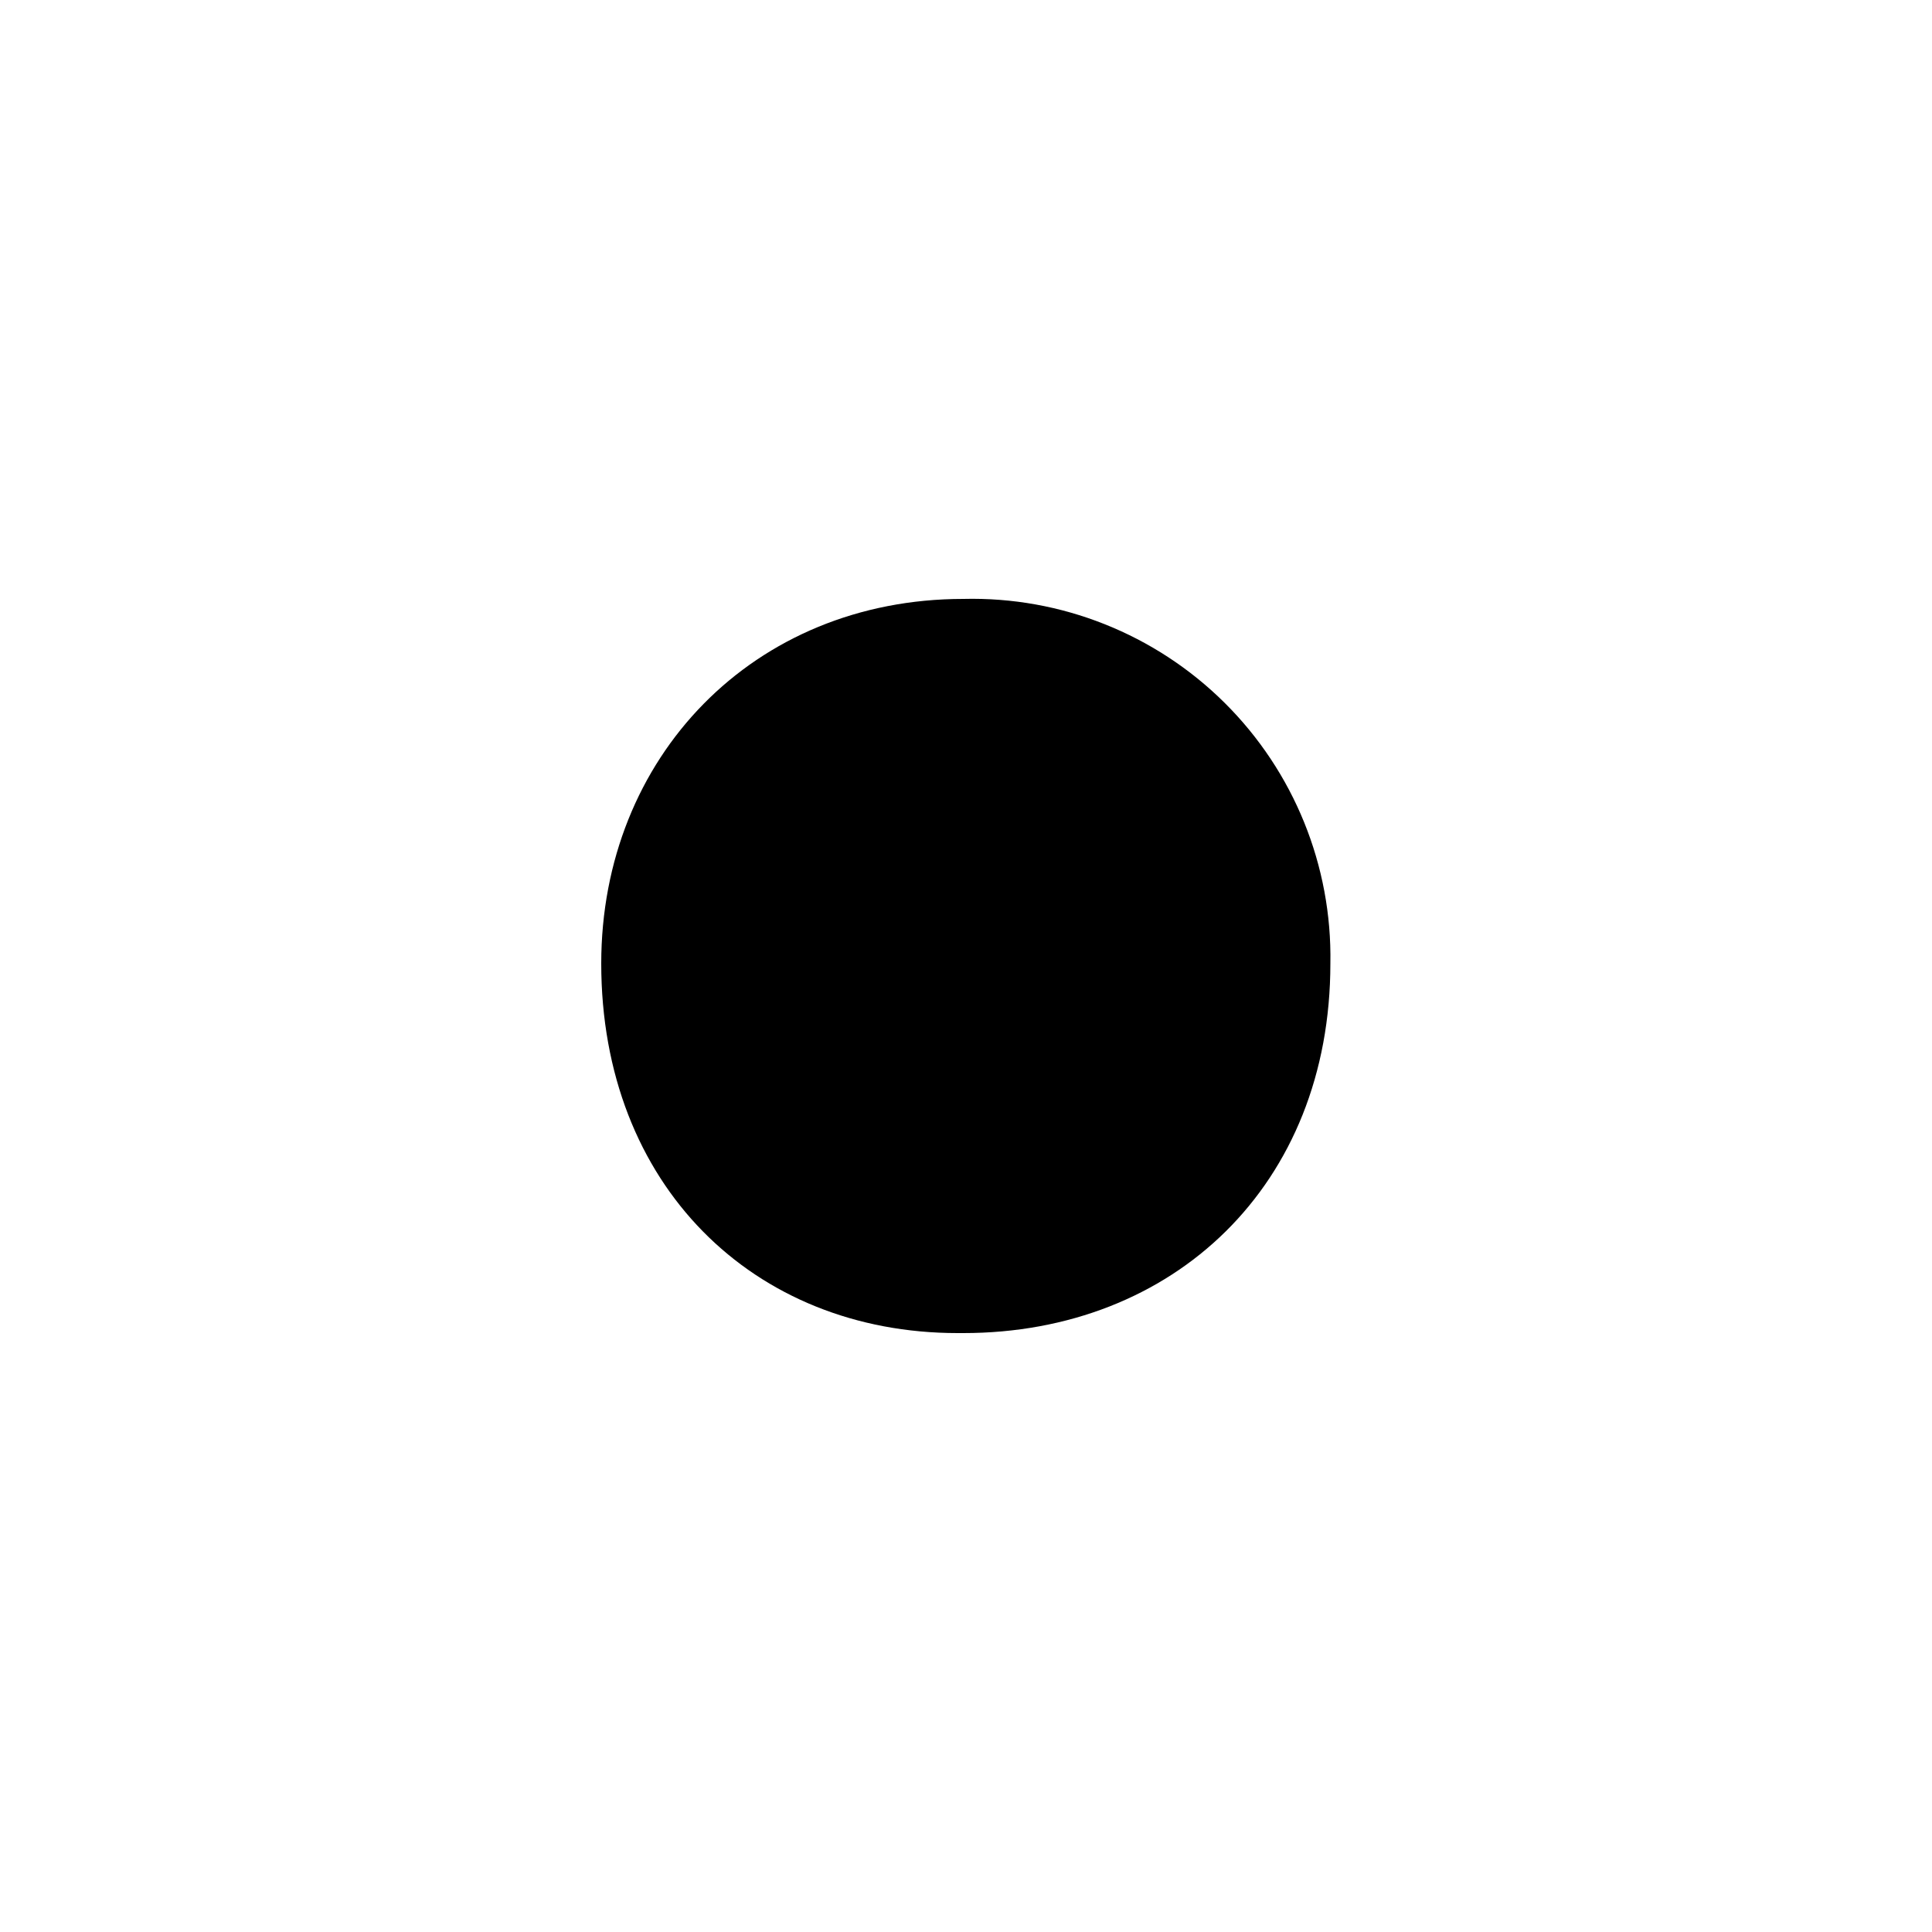
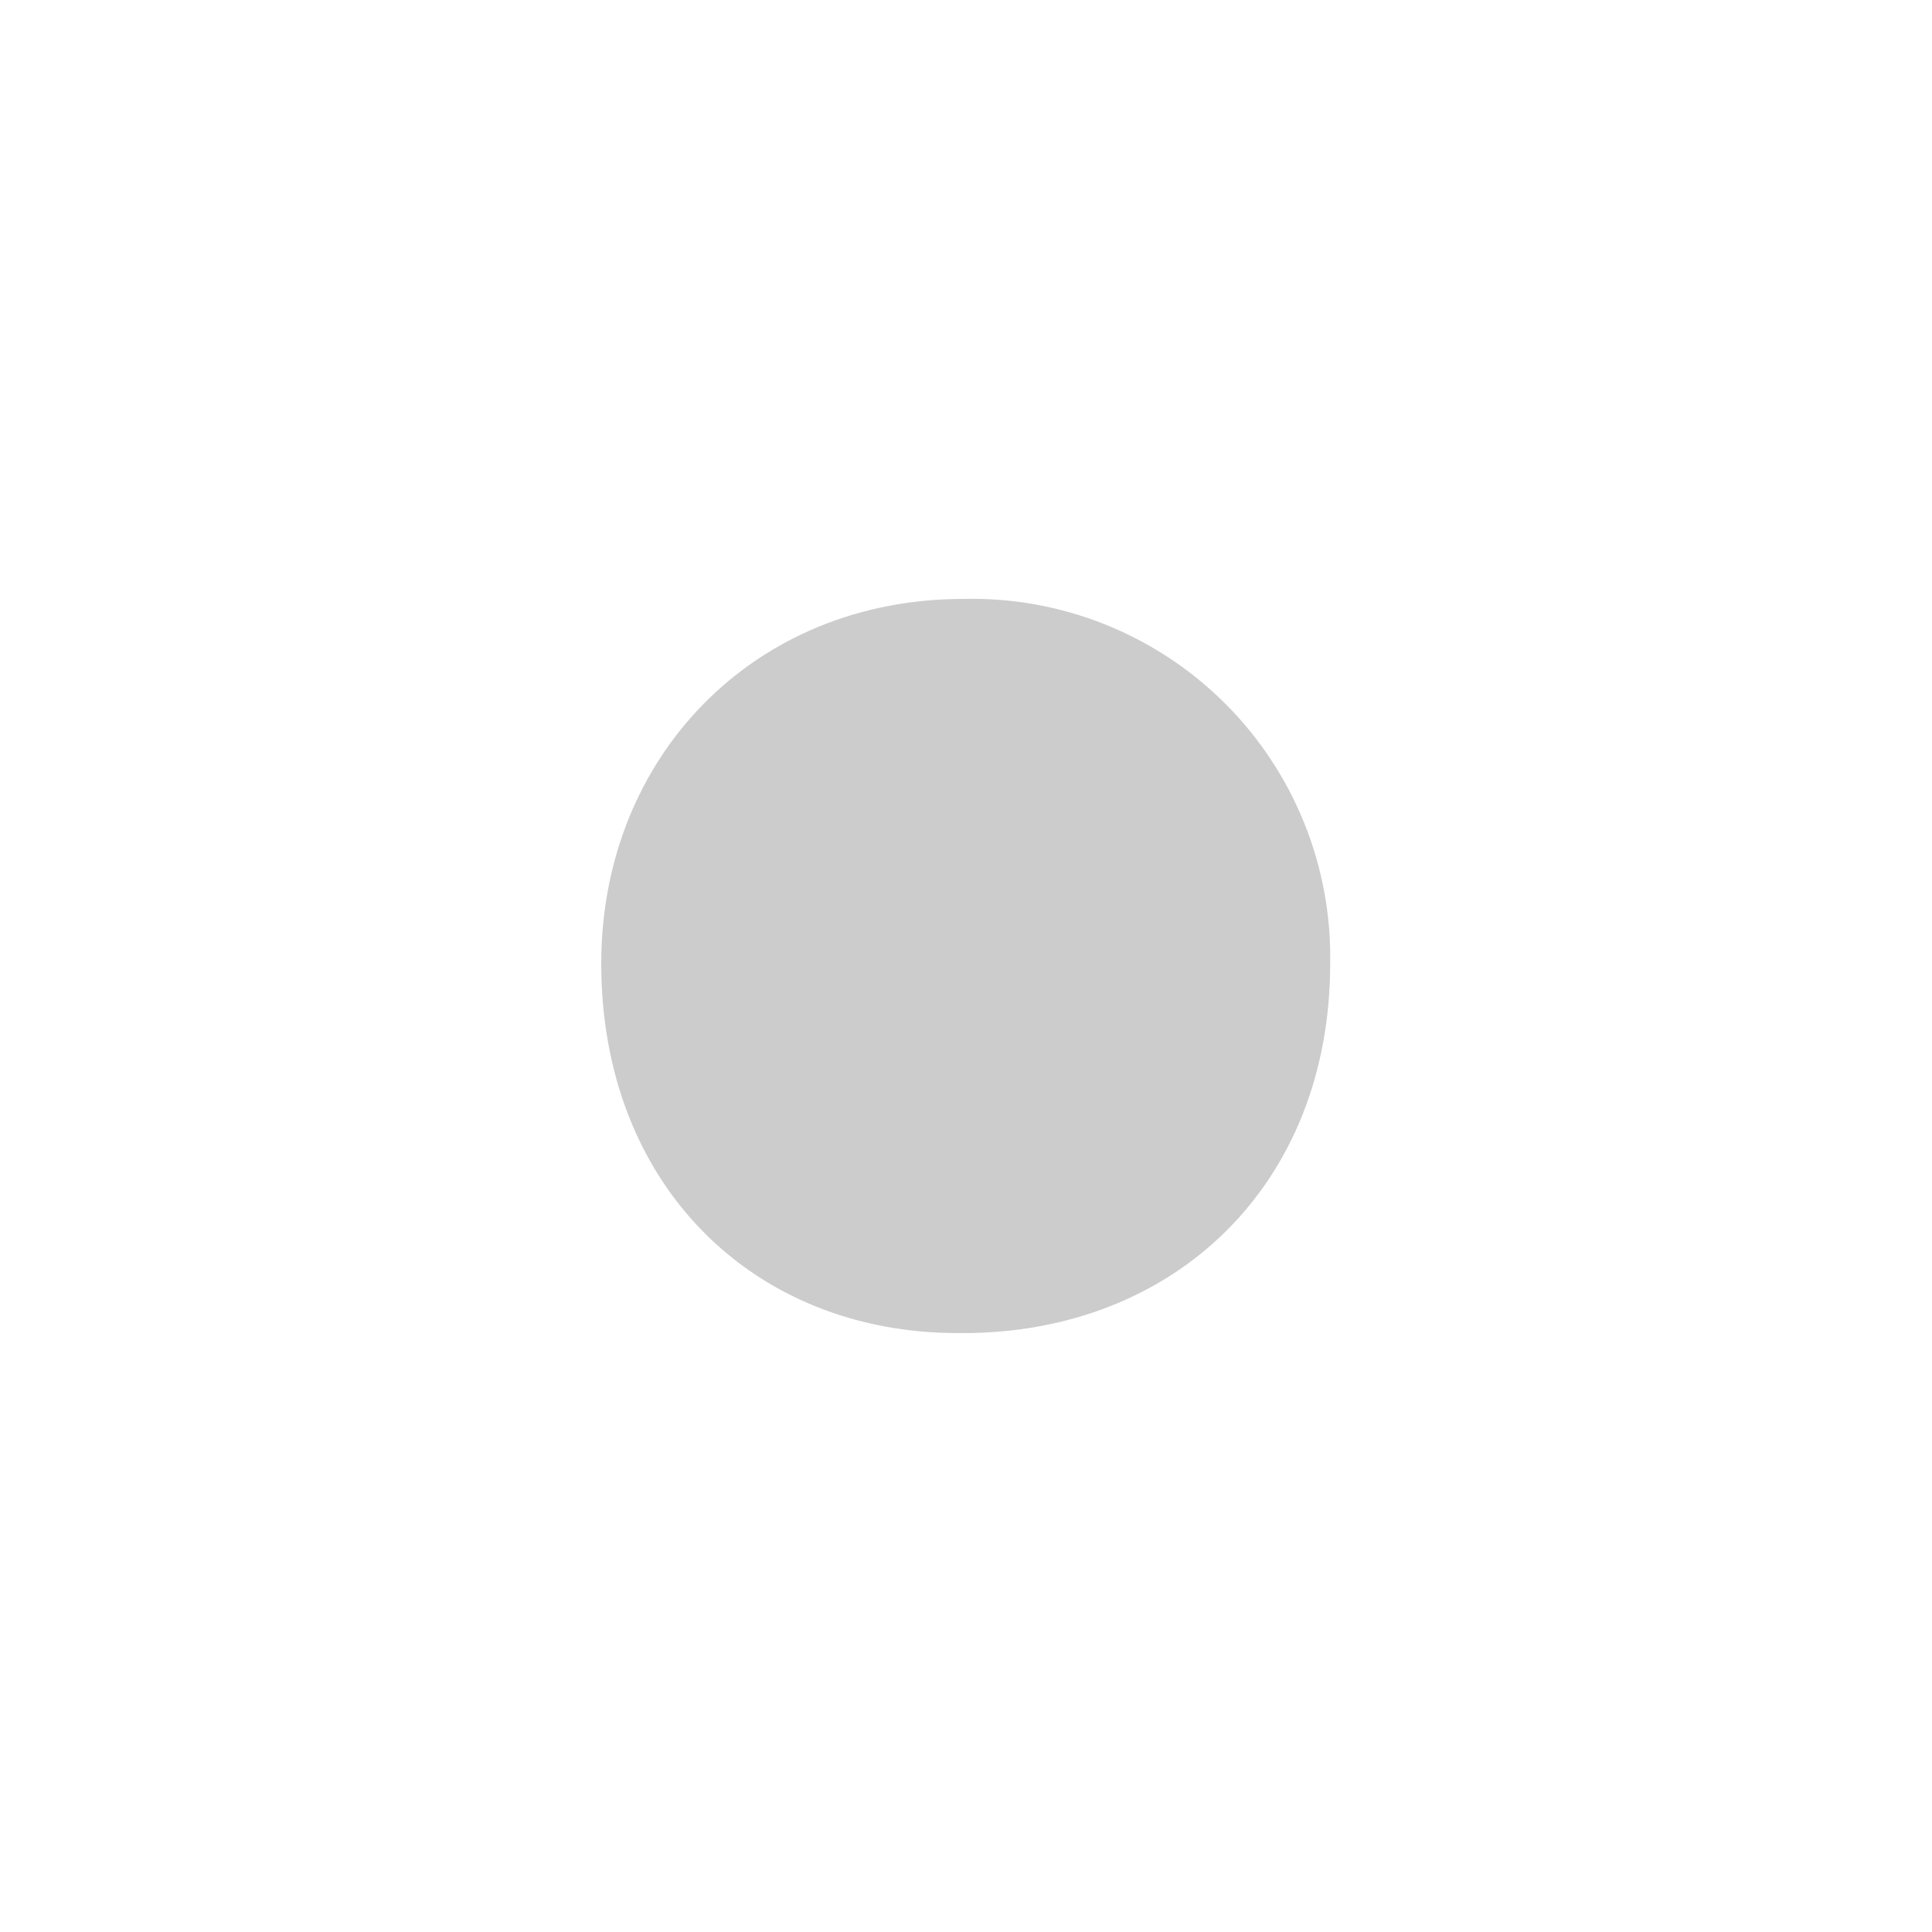
<svg xmlns="http://www.w3.org/2000/svg" id="Layer_1" data-name="Layer 1" viewBox="0 0 100 100">
-   <path d="M49.57,69C39,69,31.12,61.34,31.12,49.87,31.12,39.2,39,31,49.86,31a18.54,18.54,0,0,1,19,18.87c0,11.47-8.11,19.13-19,19.13Z" />
+   <defs>
+     <style>.cls-1{fill:#ccc;}</style>
+   </defs>
+   <path class="cls-1" d="M49.86,31C39,31,31.12,39.2,31.12,49.87,31.12,61.34,39,69,49.57,69h.28c10.92,0,19-7.66,19-19.13A18.54,18.54,0,0,0,49.86,31Z" />
</svg>
